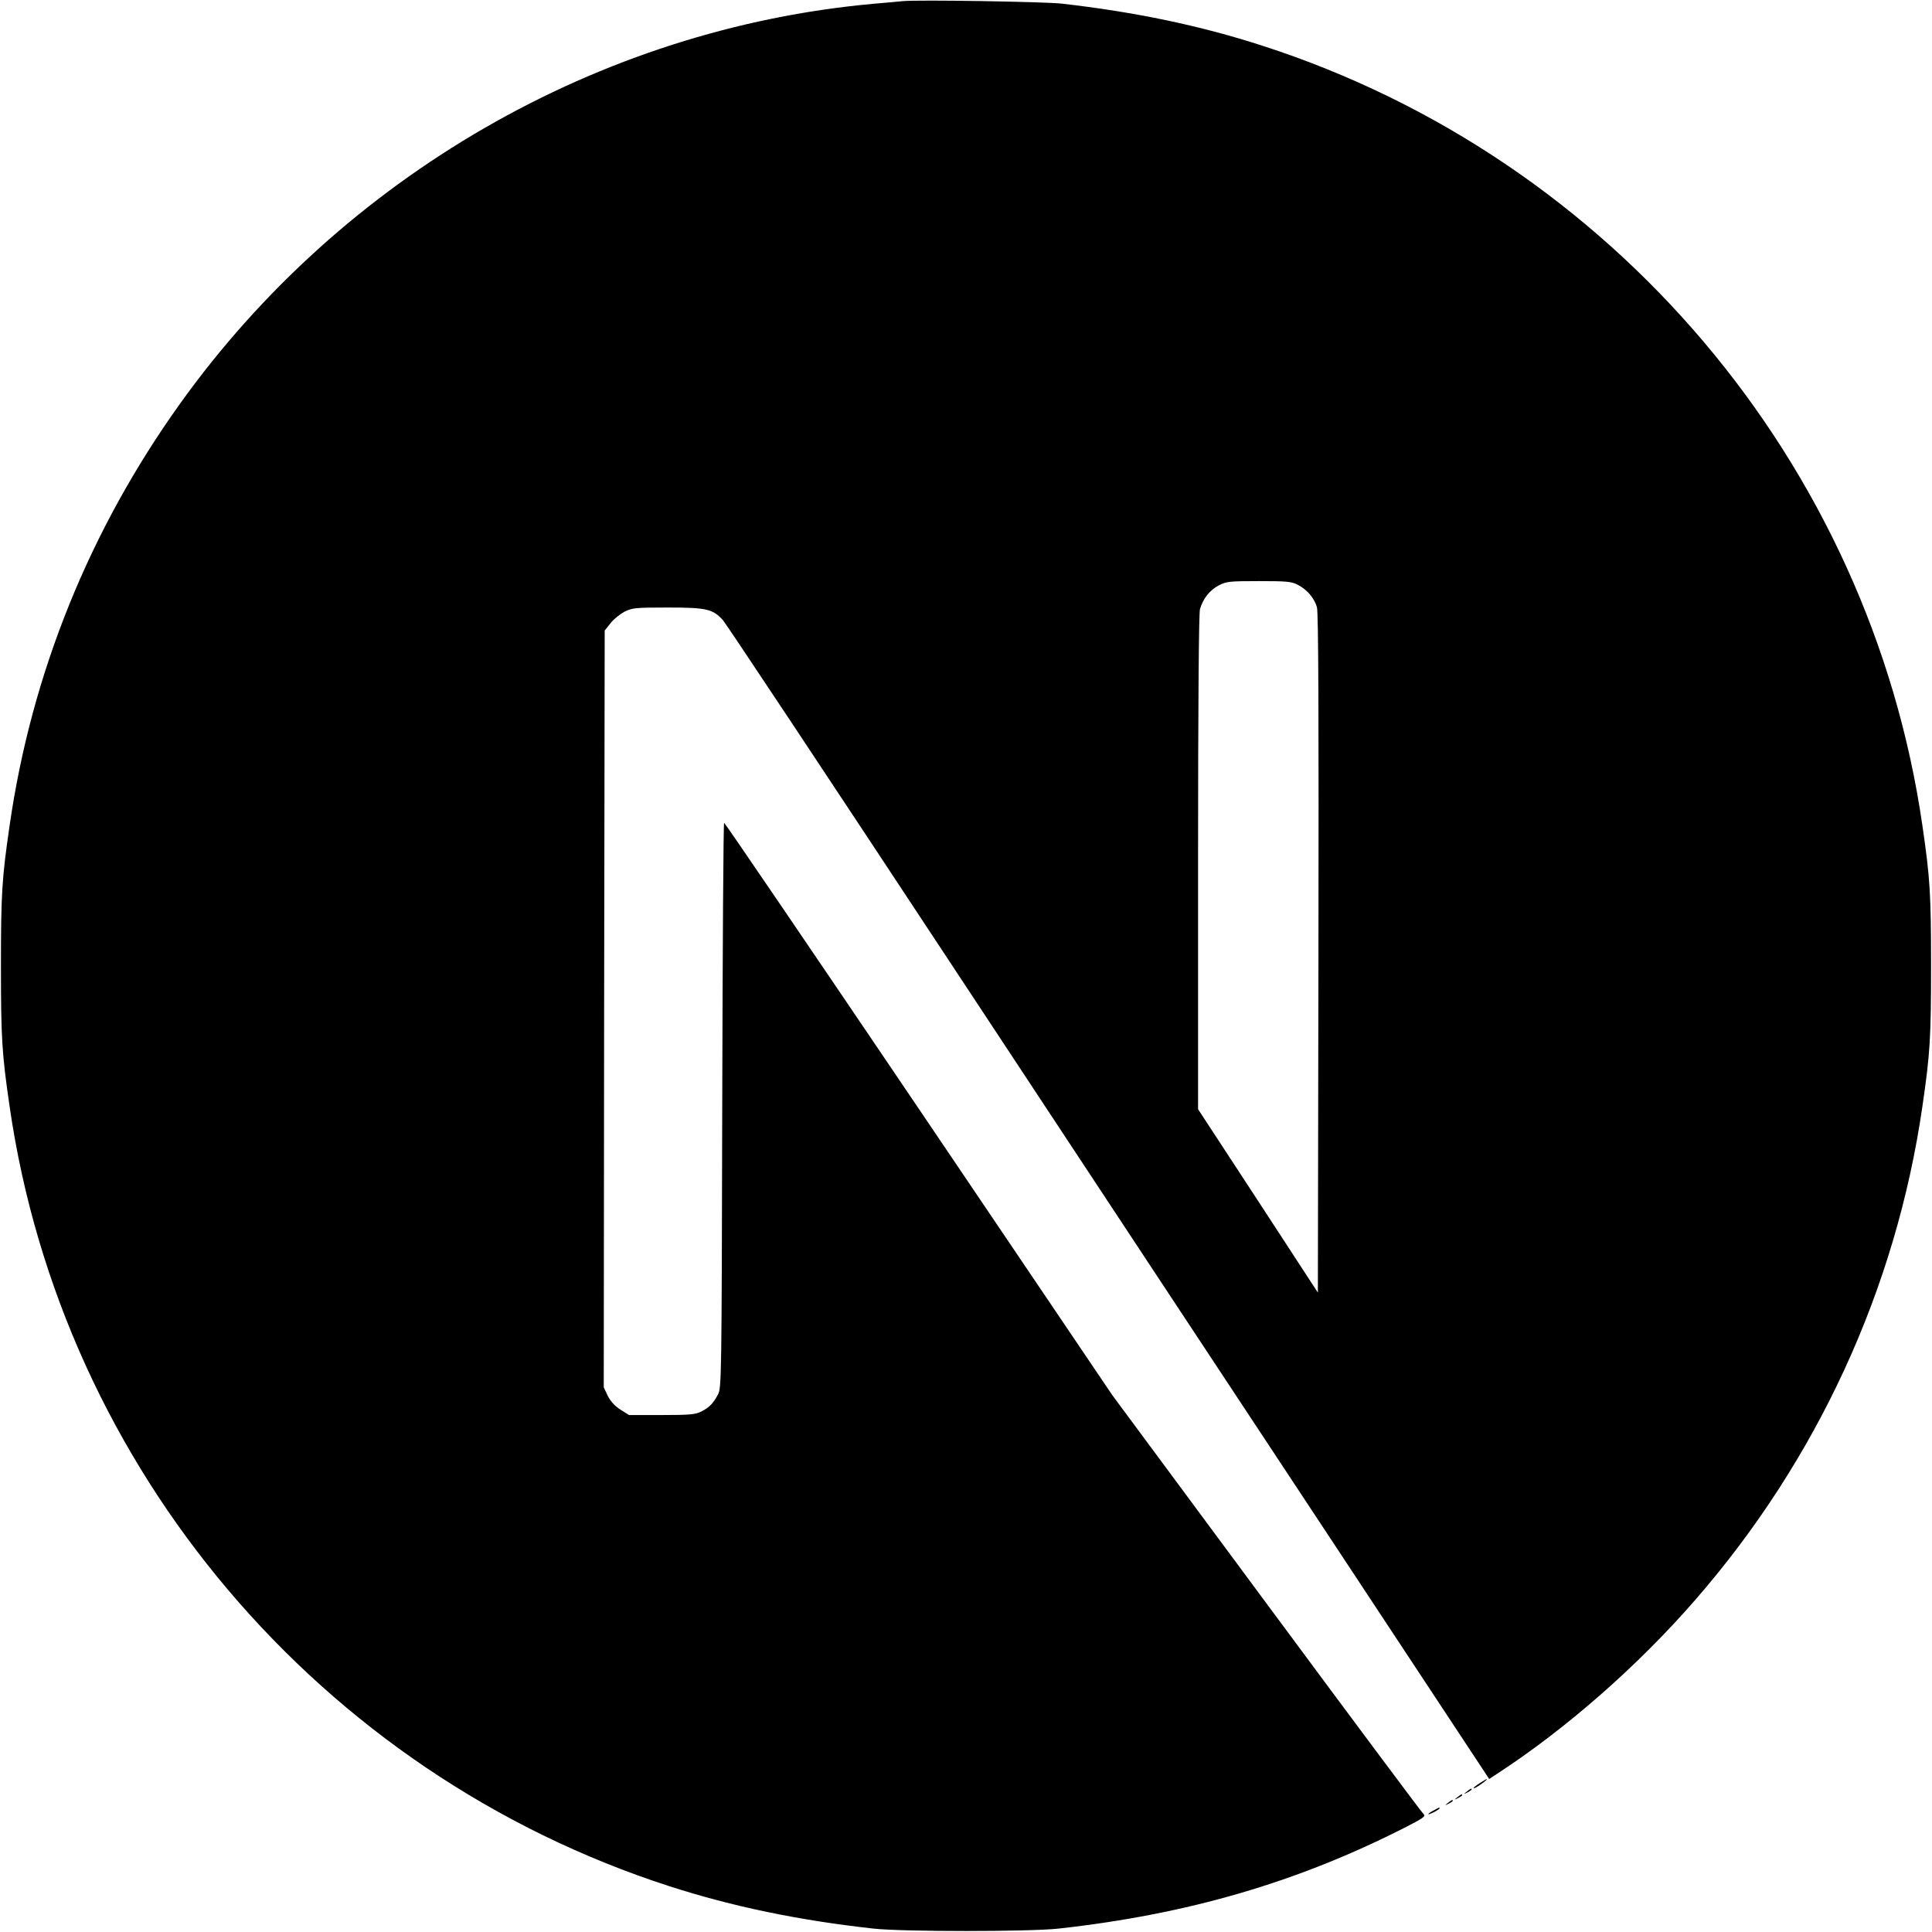
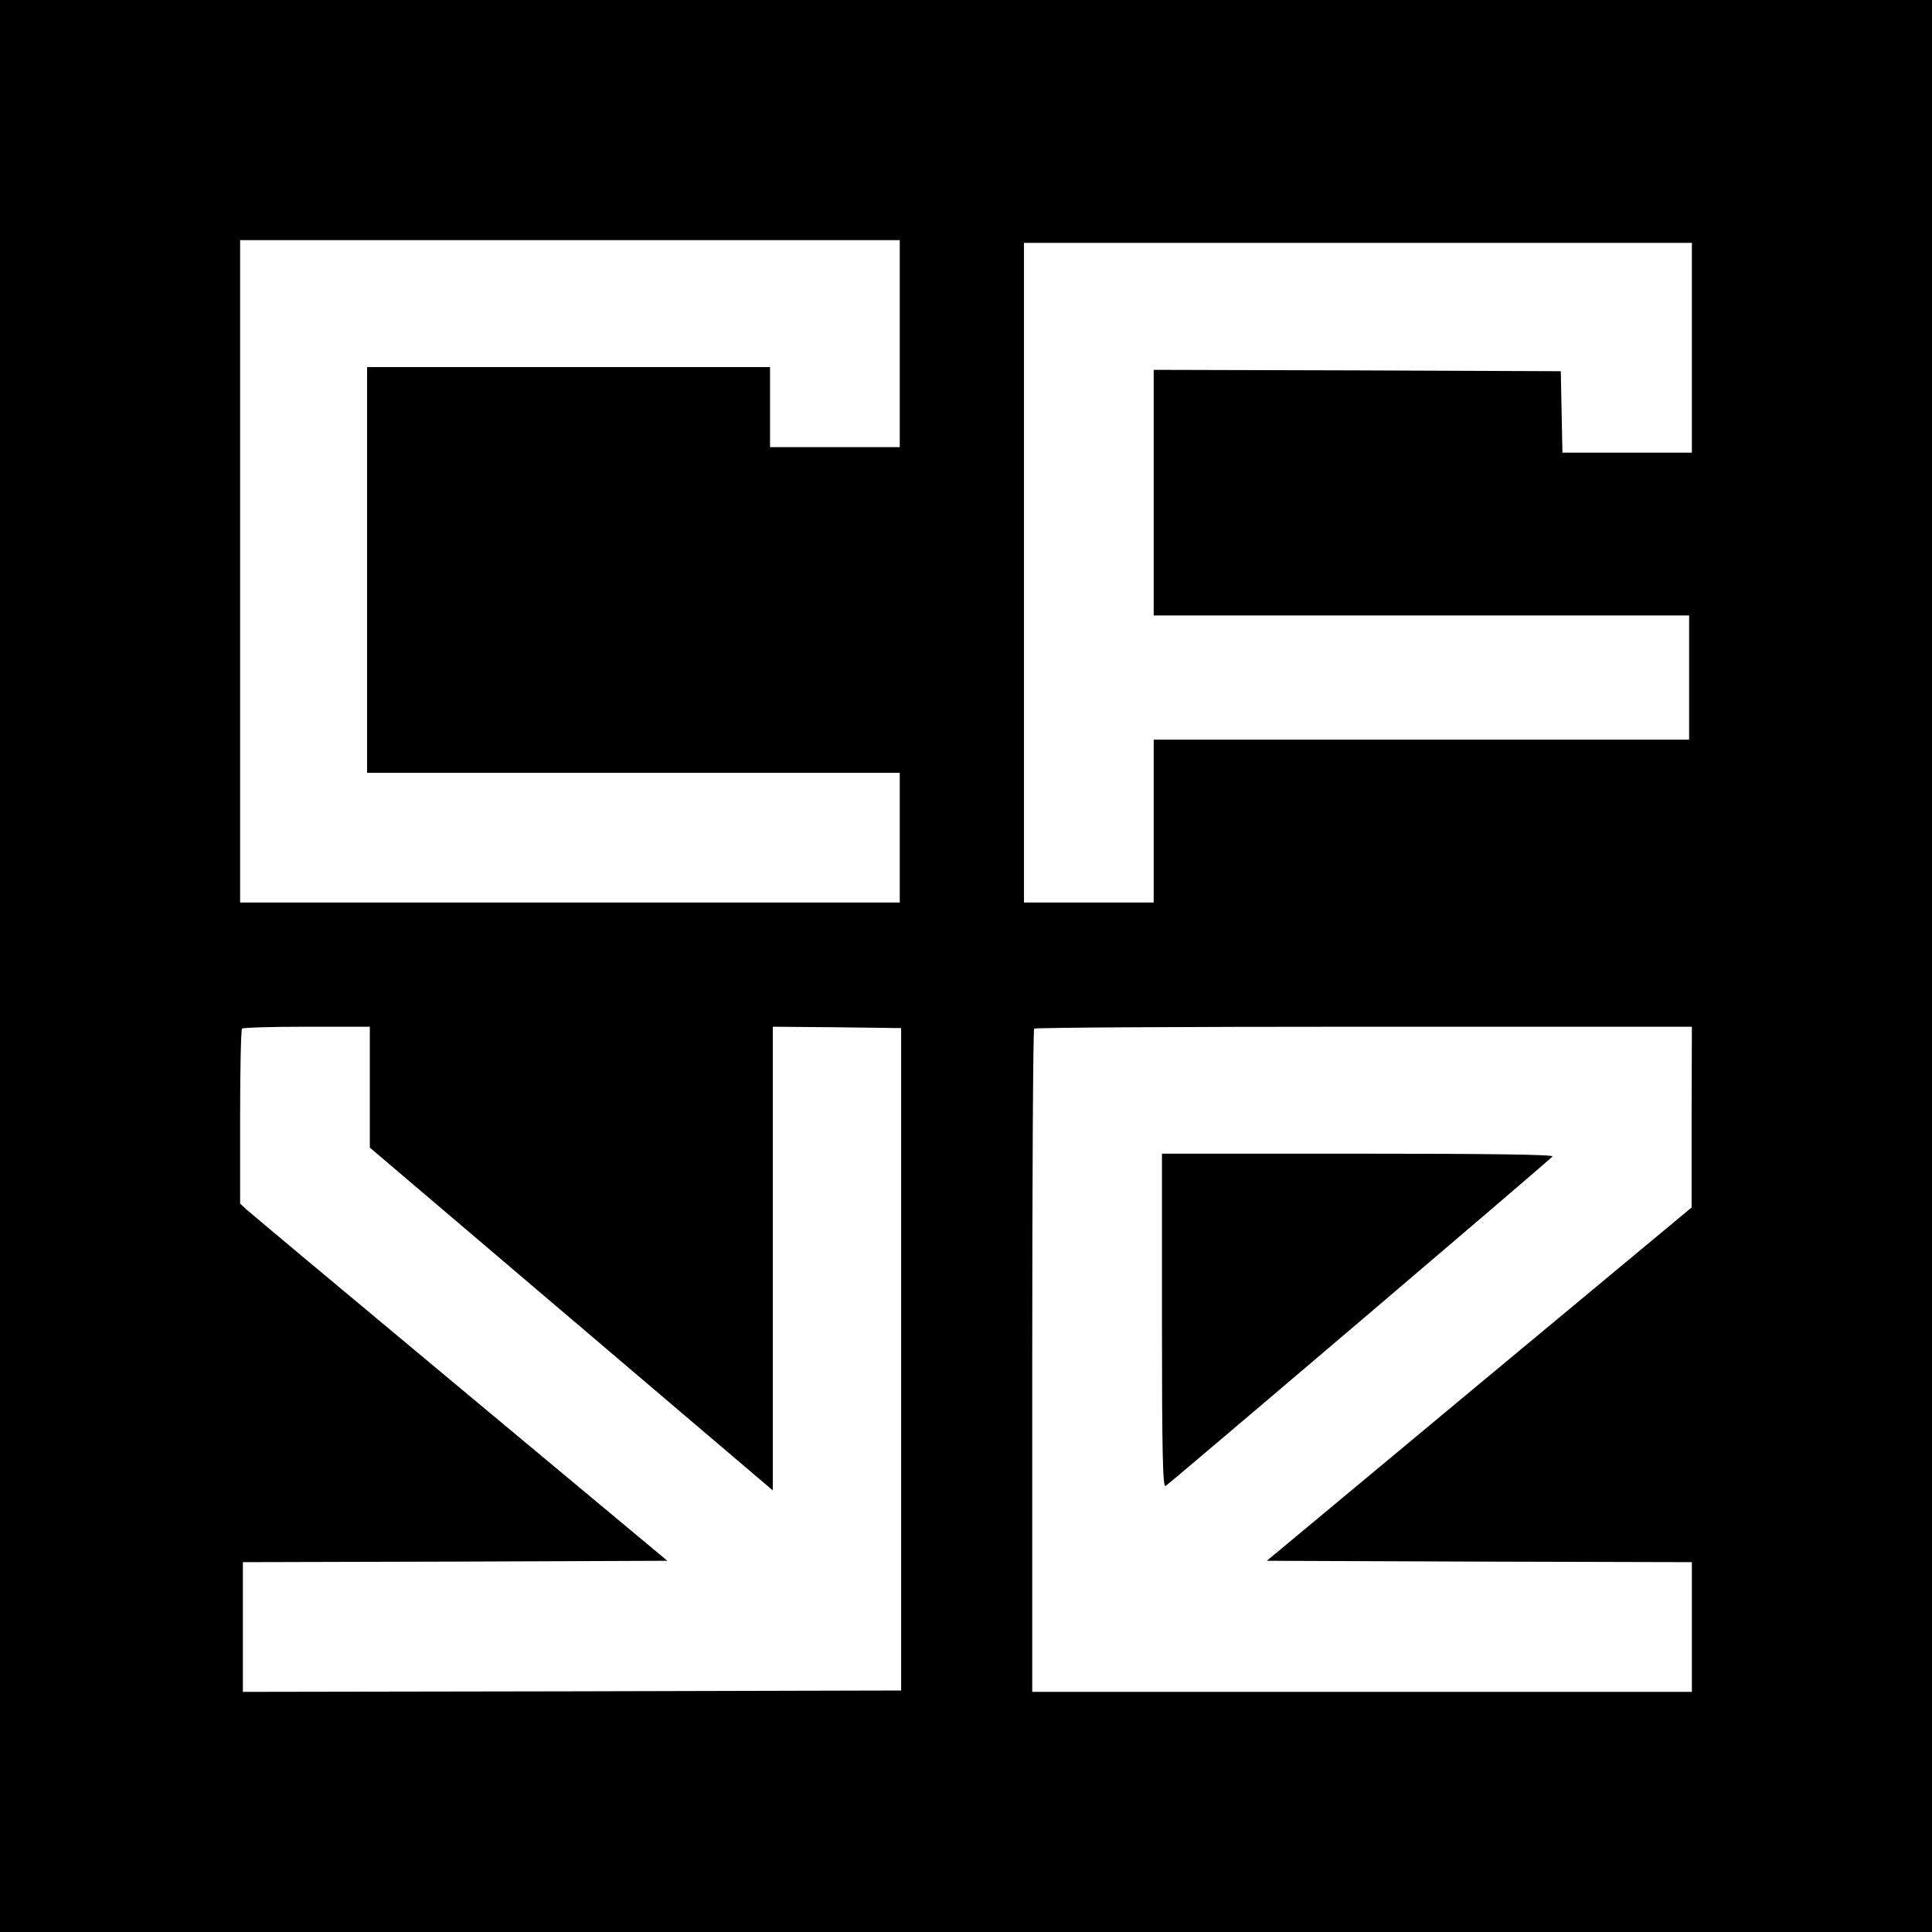
- <svg xmlns="http://www.w3.org/2000/svg" version="1.0" width="1024pt" height="1024pt" viewBox="0 0 1024 1024" preserveAspectRatio="xMidYMid meet">
-   <g transform="translate(0,1024) scale(0.1,-0.1)" fill="#000000" stroke="none">
-     <path d="M4785 10234 c-22 -2 -92 -9 -155 -14 -1453 -131 -2814 -915 -3676 -2120 -480 -670 -787 -1430 -903 -2235 -41 -281 -46 -364 -46 -745 0 -381 5 -464 46 -745 278 -1921 1645 -3535 3499 -4133 332 -107 682 -180 1080 -224 155 -17 825 -17 980 0 687 76 1269 246 1843 539 88 45 105 57 93 67 -8 6 -383 509 -833 1117 l-818 1105 -1025 1517 c-564 834 -1028 1516 -1032 1516 -4 1 -8 -673 -10 -1496 -3 -1441 -4 -1499 -22 -1533 -26 -49 -46 -69 -88 -91 -32 -16 -60 -19 -211 -19 l-173 0 -46 29 c-30 19 -52 44 -67 73 l-21 45 2 2005 3 2006 31 39 c16 21 50 48 74 61 41 20 57 22 230 22 204 0 238 -8 291 -66 15 -16 570 -852 1234 -1859 664 -1007 1572 -2382 2018 -3057 l810 -1227 41 27 c363 236 747 572 1051 922 647 743 1064 1649 1204 2615 41 281 46 364 46 745 0 381 -5 464 -46 745 -278 1921 -1645 3535 -3499 4133 -327 106 -675 179 -1065 223 -96 10 -757 21 -840 13z m2094 -3094 c48 -24 87 -70 101 -118 8 -26 10 -582 8 -1835 l-3 -1798 -317 486 -318 486 0 1307 c0 845 4 1320 10 1343 16 56 51 100 99 126 41 21 56 23 213 23 148 0 174 -2 207 -20z" />
-     <path d="M7843 789 c-35 -22 -46 -37 -15 -20 22 13 58 40 52 41 -3 0 -20 -10 -37 -21z" />
-     <path d="M7774 744 c-18 -14 -18 -15 4 -4 12 6 22 13 22 15 0 8 -5 6 -26 -11z" />
-     <path d="M7724 714 c-18 -14 -18 -15 4 -4 12 6 22 13 22 15 0 8 -5 6 -26 -11z" />
-     <path d="M7674 684 c-18 -14 -18 -15 4 -4 12 6 22 13 22 15 0 8 -5 6 -26 -11z" />
-     <path d="M7598 644 c-38 -20 -36 -28 2 -9 17 9 30 18 30 20 0 7 -1 6 -32 -11z" />
+ <svg xmlns="http://www.w3.org/2000/svg" version="1.0" width="700pt" height="700pt" viewBox="0 0 700 700" preserveAspectRatio="xMidYMid meet">
+   <g transform="translate(0,700) scale(0.1,-0.1)" fill="#000000" stroke="none">
+     <path d="M0 3500 l0 -3500 3500 0 3500 0 0 3500 0 3500 -3500 0 -3500 0 0 -3500z m3260 2255 l0 -375 -235 0 -235 0 0 145 0 145 -730 0 -730 0 0 -735 0 -735 965 0 965 0 0 -235 0 -235 -1195 0 -1195 0 0 1200 0 1200 1195 0 1195 0 0 -375z m2870 -15 l0 -380 -235 0 -234 0 -3 148 -3 147 -737 3 -738 2 0 -445 0 -445 970 0 970 0 0 -225 0 -225 -970 0 -970 0 0 -295 0 -295 -235 0 -235 0 0 1195 0 1195 1210 0 1210 0 0 -380z m-4790 -2679 l0 -219 730 -621 730 -621 0 840 0 840 233 -2 232 -3 0 -1200 0 -1200 -1192 -3 -1193 -2 0 235 0 235 769 2 769 3 -750 625 c-413 344 -761 635 -774 647 l-24 22 0 314 c0 172 3 317 7 320 3 4 109 7 235 7 l228 0 0 -219z m4789 -108 l0 -328 -770 -640 -769 -640 770 -3 770 -2 0 -235 0 -235 -1195 0 -1195 0 0 1198 c0 659 3 1202 7 1205 3 4 541 7 1195 7 l1188 0 -1 -327z" />
+     <path d="M4210 2214 c0 -481 3 -604 13 -598 20 13 1395 1183 1402 1194 4 7 -238 10 -704 10 l-711 0 0 -606z" />
  </g>
</svg>
